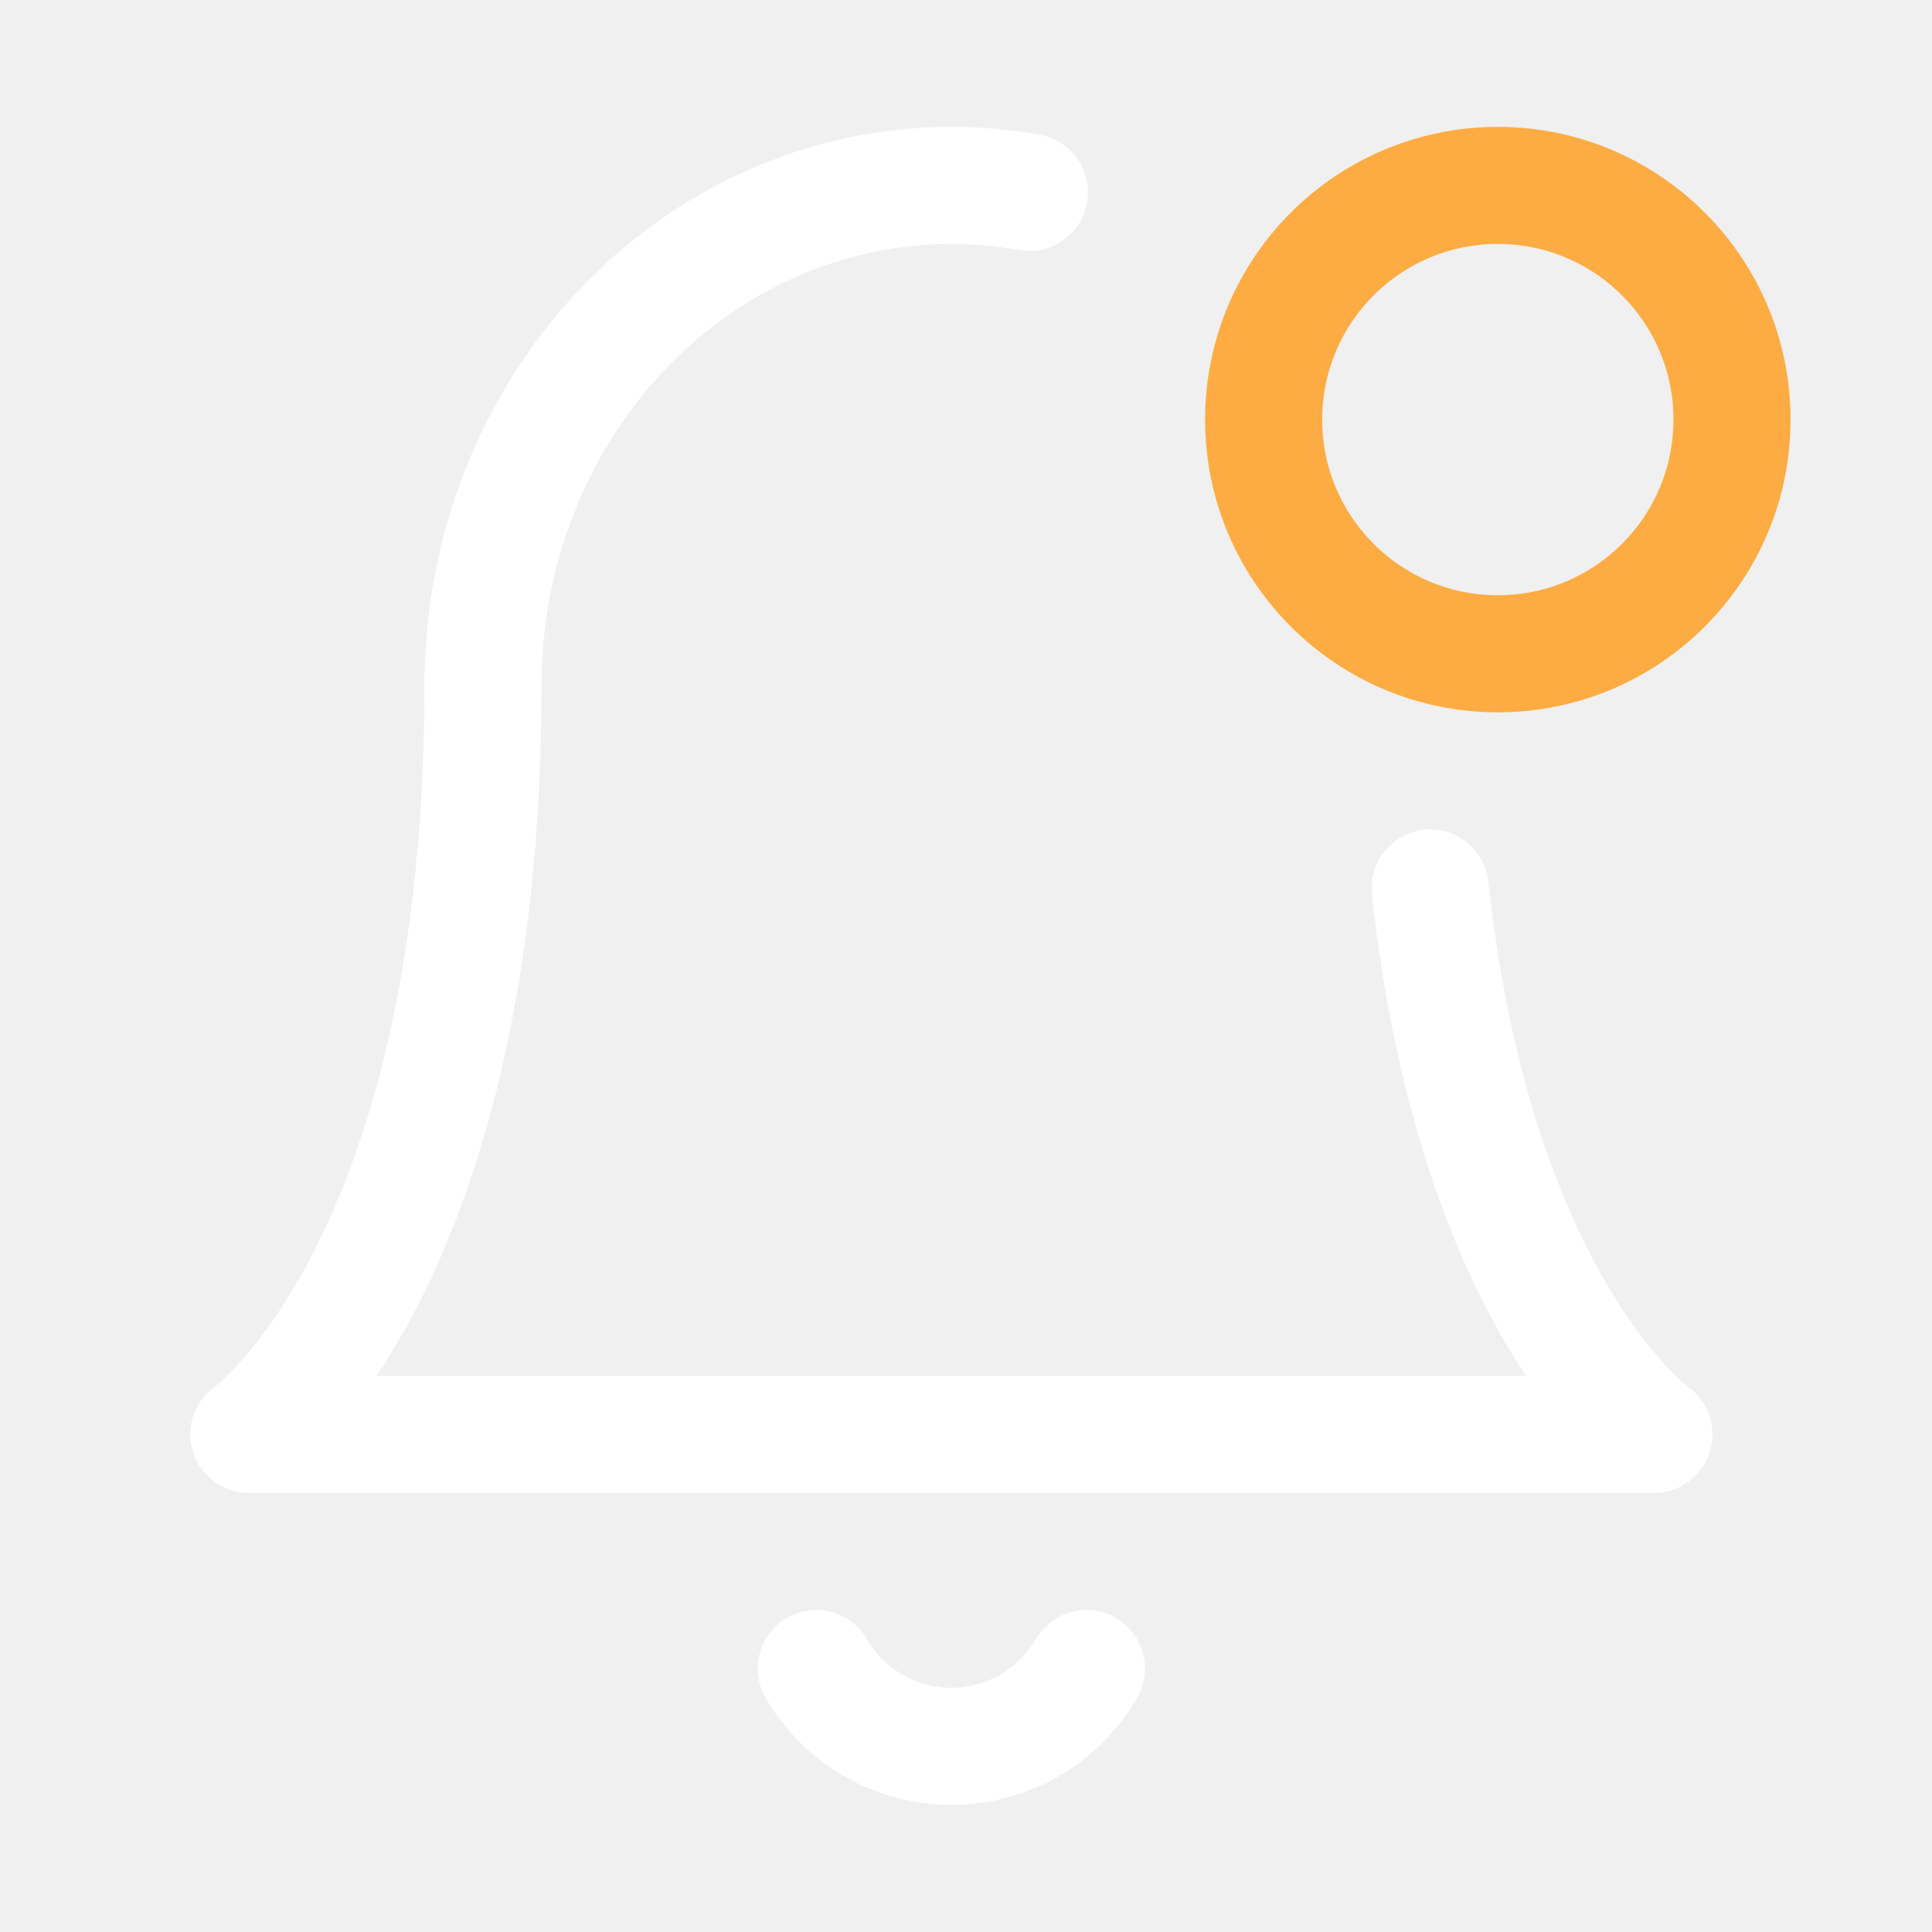
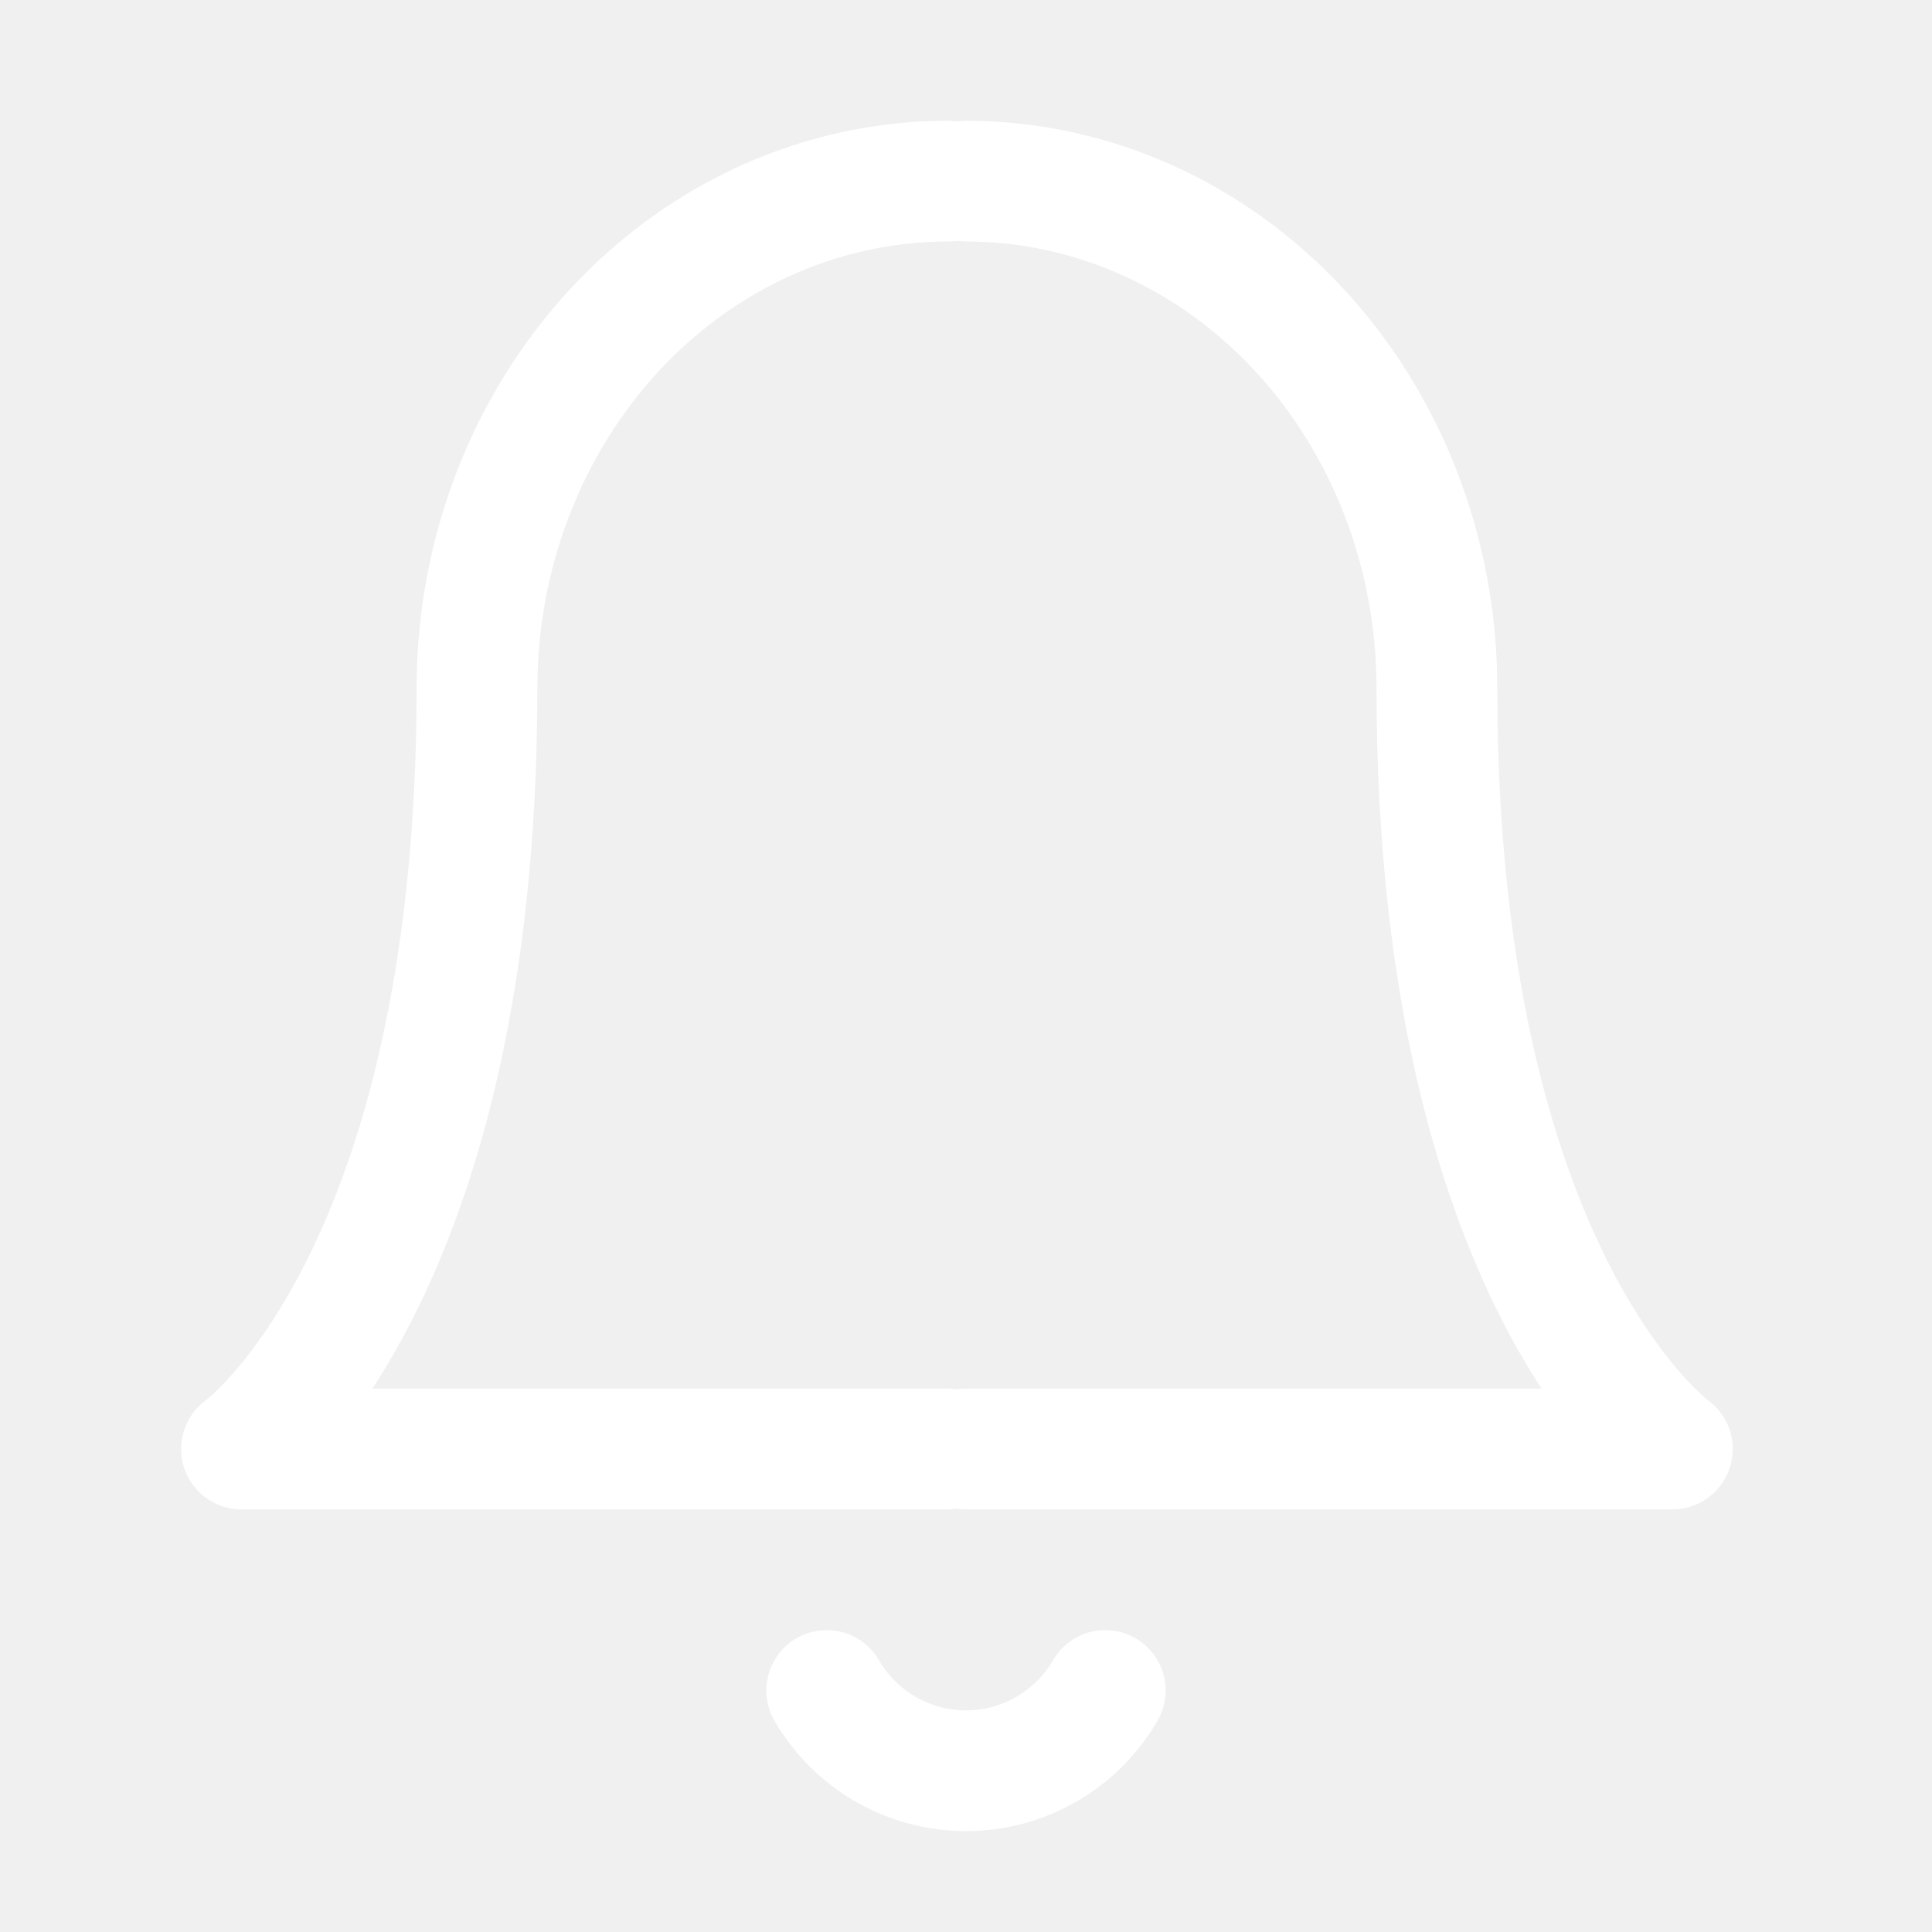
- <svg xmlns="http://www.w3.org/2000/svg" width="33" height="33" viewBox="0 0 33 33" fill="none">
-   <path d="M24.428 15.167C25.204 22.334 28.25 24.5 28.25 24.5H4.25C4.25 24.5 8.25 21.656 8.25 11.7C8.25 9.437 9.093 7.267 10.593 5.666C12.093 4.066 14.128 3.167 16.25 3.167C16.7 3.167 17.146 3.207 17.583 3.286" stroke="white" stroke-width="2" stroke-linecap="round" stroke-linejoin="round" />
-   <path d="M25.584 11.167C27.793 11.167 29.584 9.376 29.584 7.167C29.584 4.958 27.793 3.167 25.584 3.167C23.374 3.167 21.584 4.958 21.584 7.167C21.584 9.376 23.374 11.167 25.584 11.167Z" stroke="#FDAC43" stroke-width="2" stroke-linecap="round" stroke-linejoin="round" />
-   <path d="M18.557 28.5C18.322 28.904 17.986 29.24 17.581 29.473C17.176 29.706 16.717 29.829 16.25 29.829C15.783 29.829 15.324 29.706 14.919 29.473C14.514 29.24 14.178 28.904 13.943 28.5" stroke="white" stroke-width="2" stroke-linecap="round" stroke-linejoin="round" />
+ <svg xmlns="http://www.w3.org/2000/svg" width="32" height="32" viewBox="0 0 32 32" fill="none">
+   <path d="M15.7 3C13.631 3 11.647 3.885 10.185 5.46C8.722 7.036 7.9 9.172 7.9 11.4C7.9 21.2 4 24 4 24H15.7" stroke="white" stroke-width="2" stroke-linecap="round" stroke-linejoin="round" />
+   <path d="M18.307 28C18.072 28.404 17.736 28.74 17.331 28.973C16.926 29.206 16.467 29.329 16 29.329C15.533 29.329 15.074 29.206 14.669 28.973C14.264 28.74 13.928 28.404 13.693 28" stroke="white" stroke-width="2" stroke-linecap="round" stroke-linejoin="round" />
+   <path d="M16 3C18.069 3 20.053 3.885 21.516 5.46C22.978 7.036 23.8 9.172 23.8 11.4C23.8 21.2 27.7 24 27.7 24H16" stroke="white" stroke-width="2" stroke-linecap="round" stroke-linejoin="round" />
</svg>
